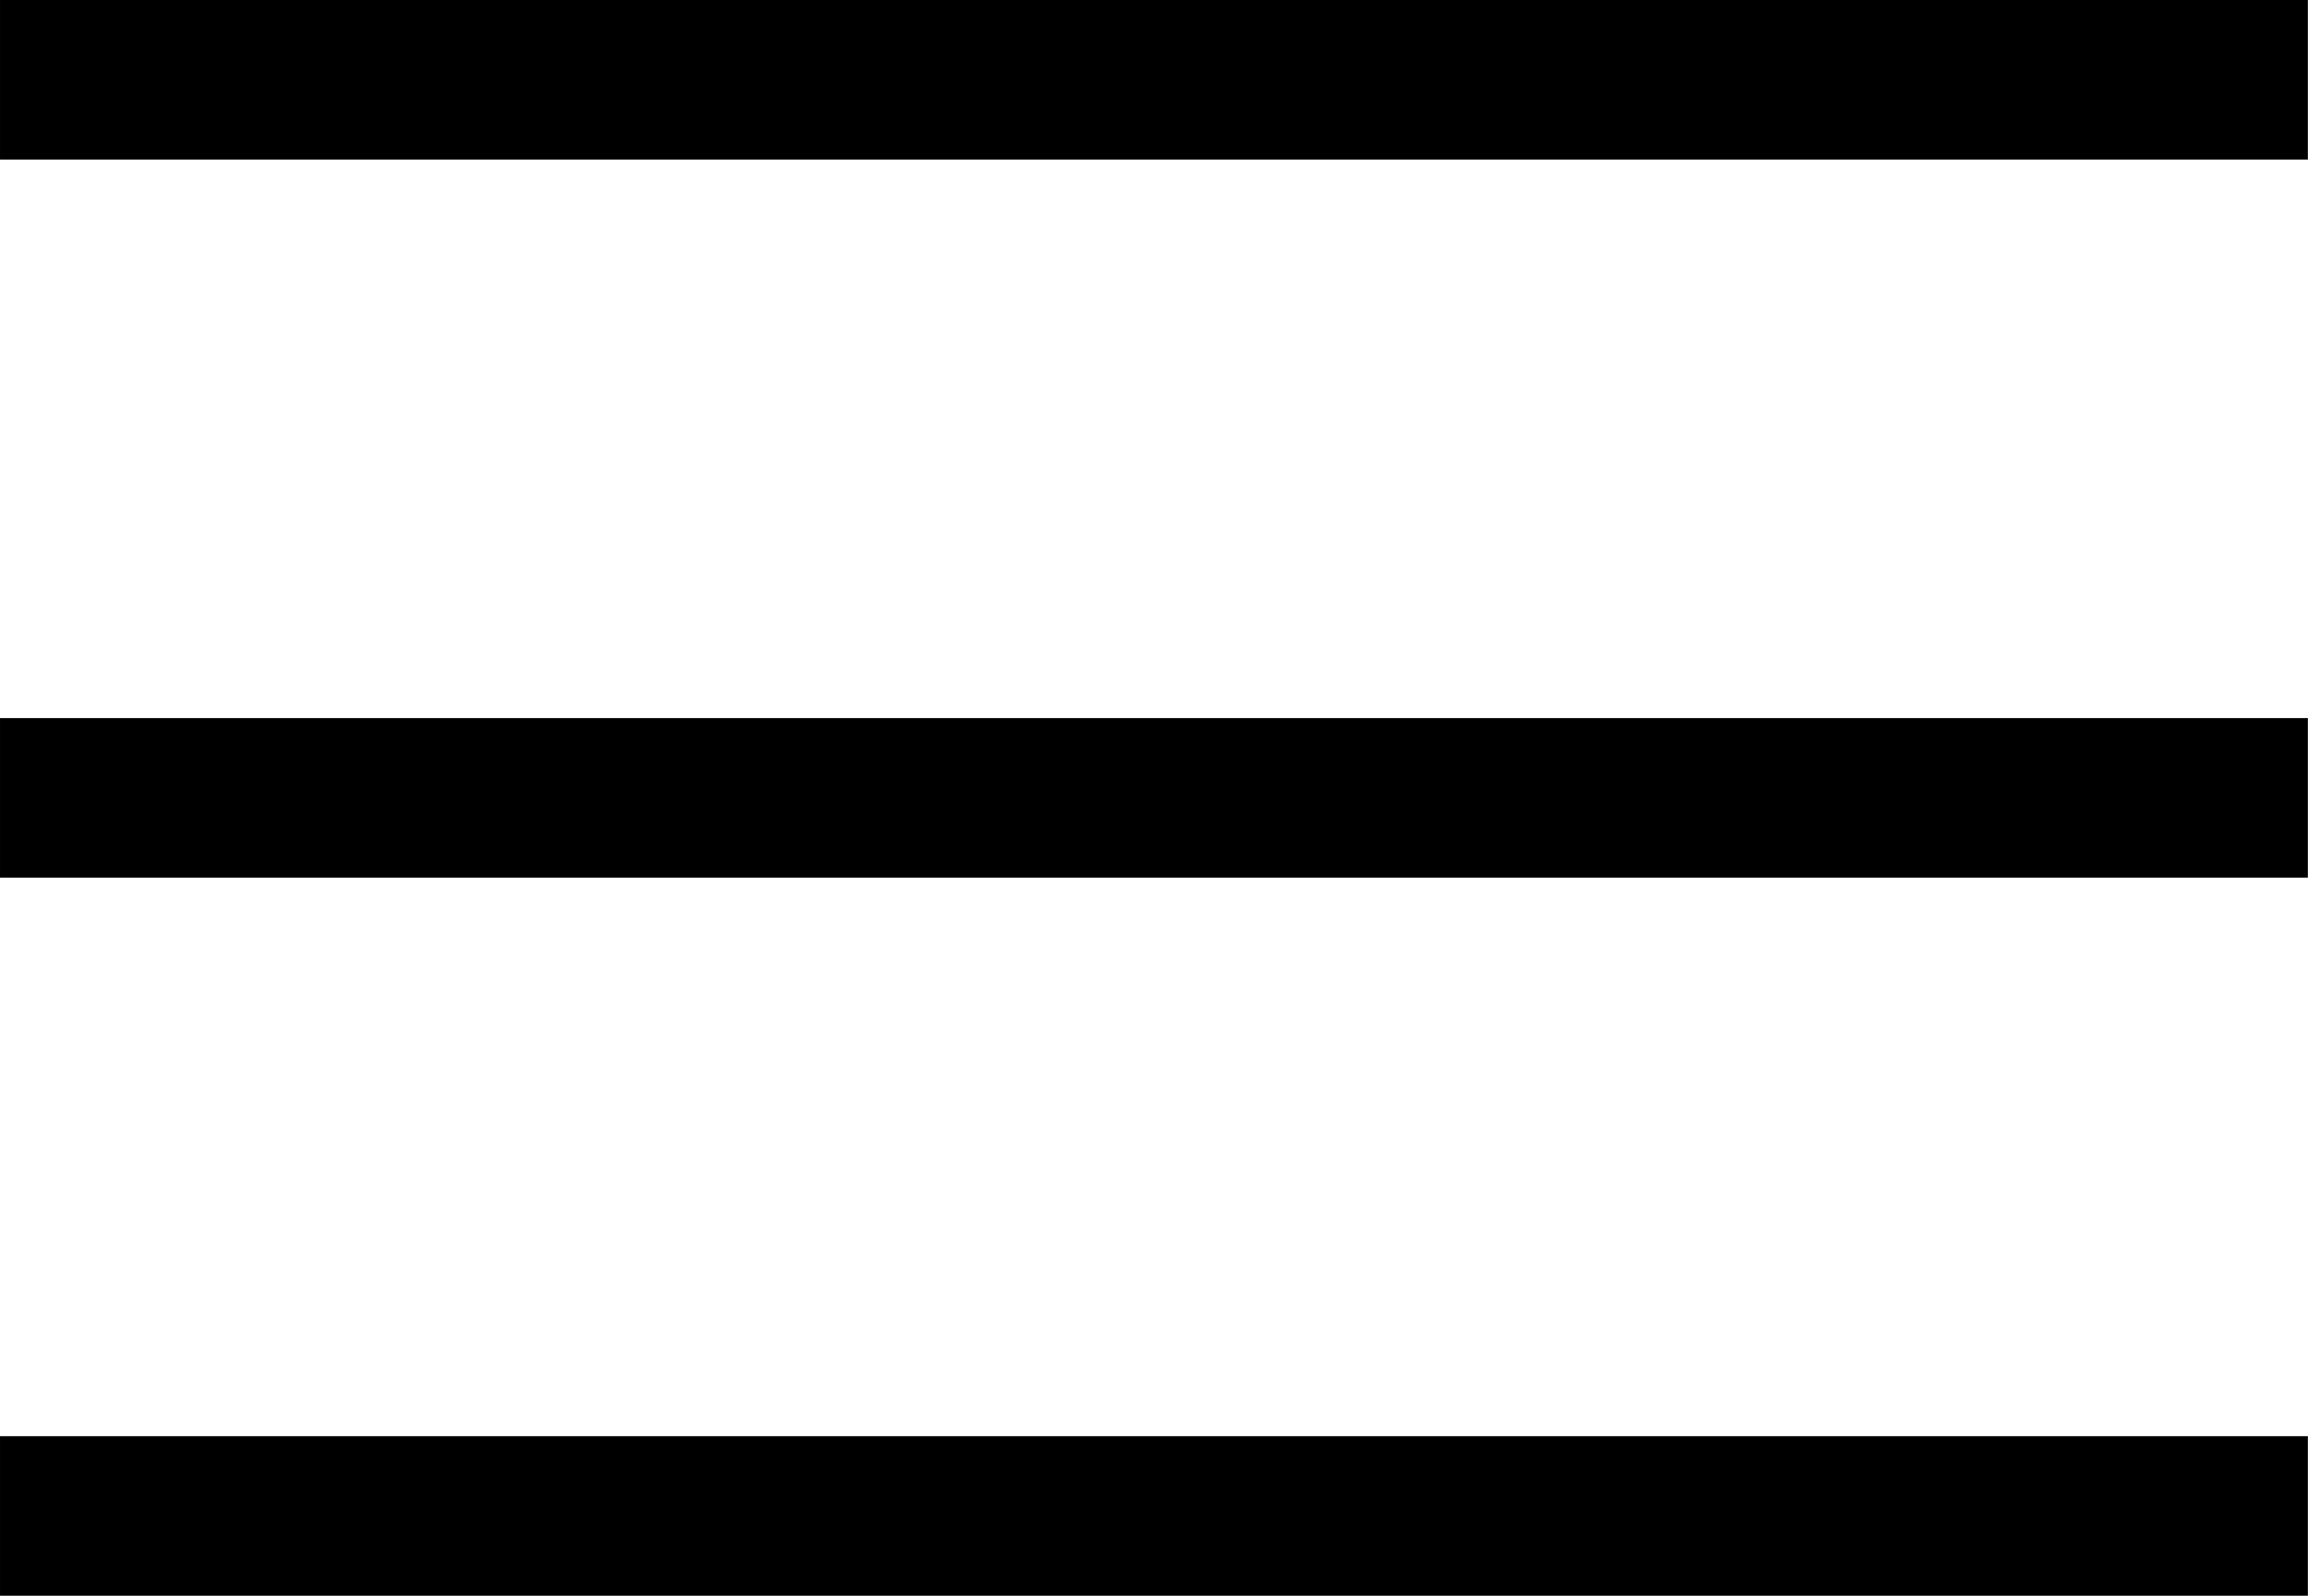
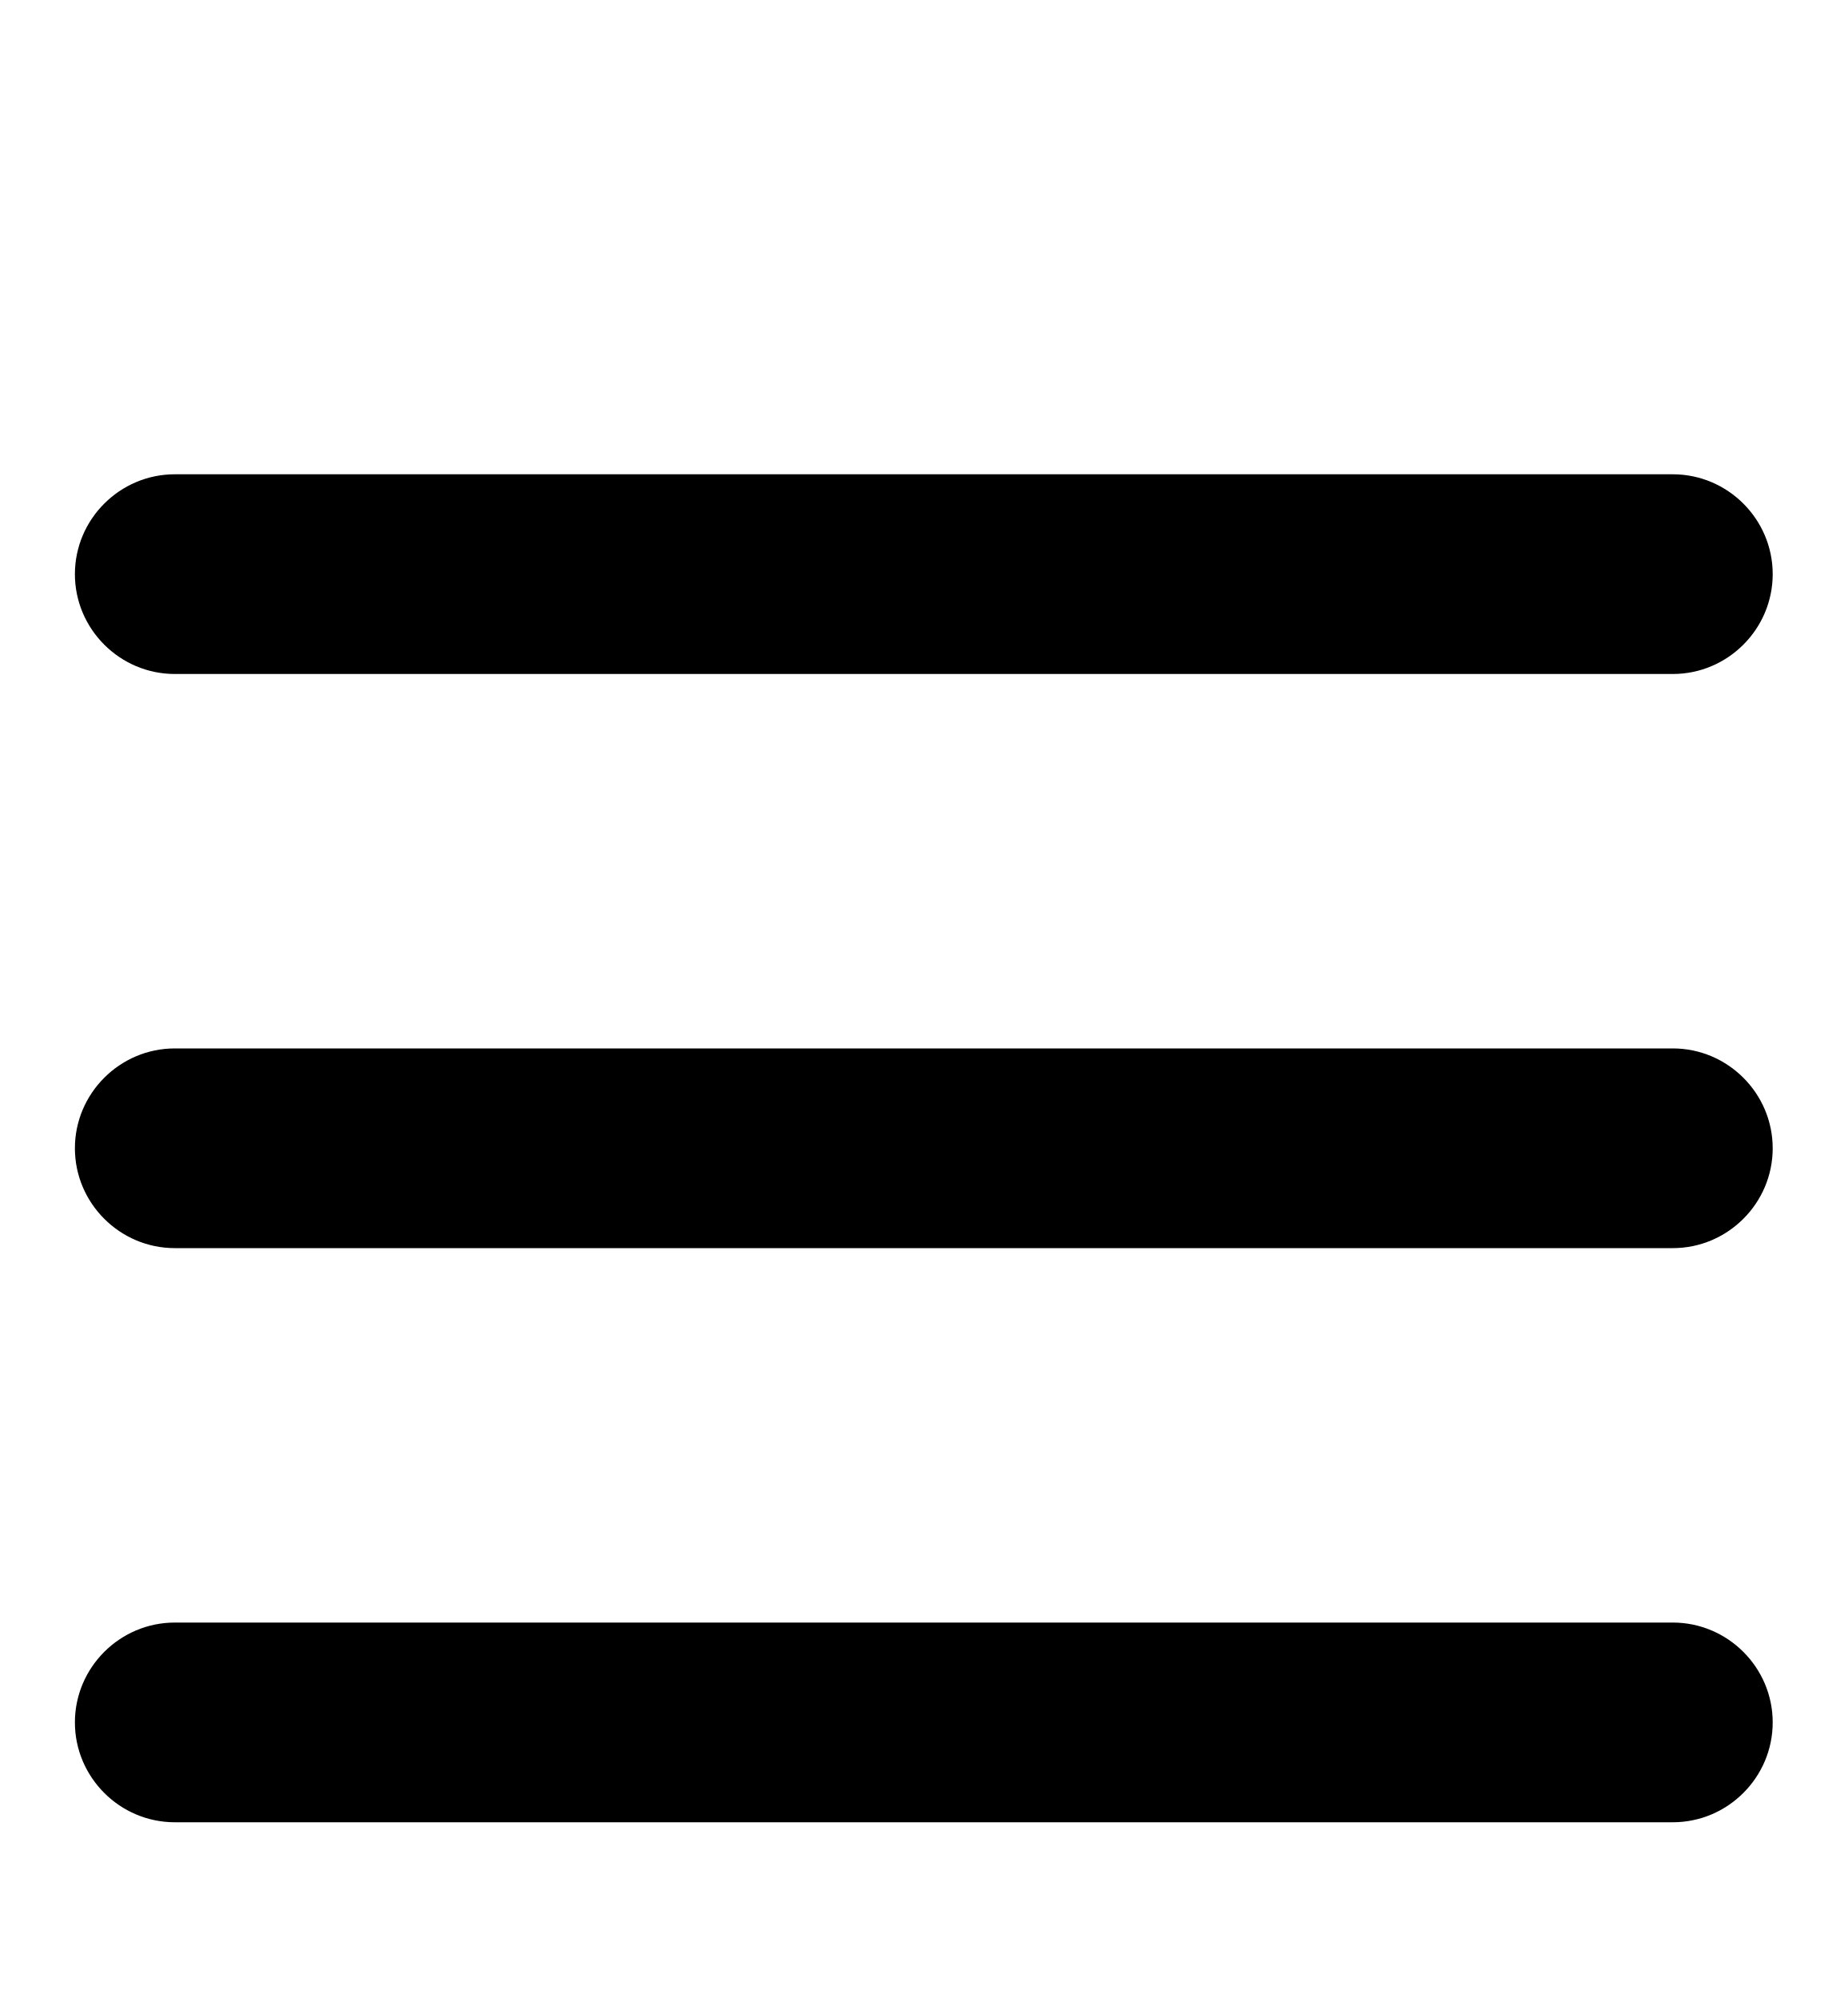
- <svg xmlns="http://www.w3.org/2000/svg" id="Group_11" data-name="Group 11" width="16.981" height="11.741" viewBox="0 0 16.981 11.741">
-   <g id="Group_10">
-     <path id="Path_13" d="M4525.92,698.39v1.174H4542.9V698.39Zm0,6.458H4542.9v-1.174H4525.92Zm0,5.284H4542.9v-1.174H4525.92Z" transform="translate(-4525.92 -698.39)" fill-rule="evenodd" />
-   </g>
+ <svg aria-hidden="true" focusable="false" viewBox="0 0 37 40">
+   <path d="M33.5 25h-30c-1.1 0-2-.9-2-2s.9-2 2-2h30c1.1 0 2 .9 2 2s-.9 2-2 2zm0-11.5h-30c-1.1 0-2-.9-2-2s.9-2 2-2h30c1.1 0 2 .9 2 2s-.9 2-2 2zm0 23h-30c-1.1 0-2-.9-2-2s.9-2 2-2h30c1.1 0 2 .9 2 2s-.9 2-2 2z" />
</svg>
